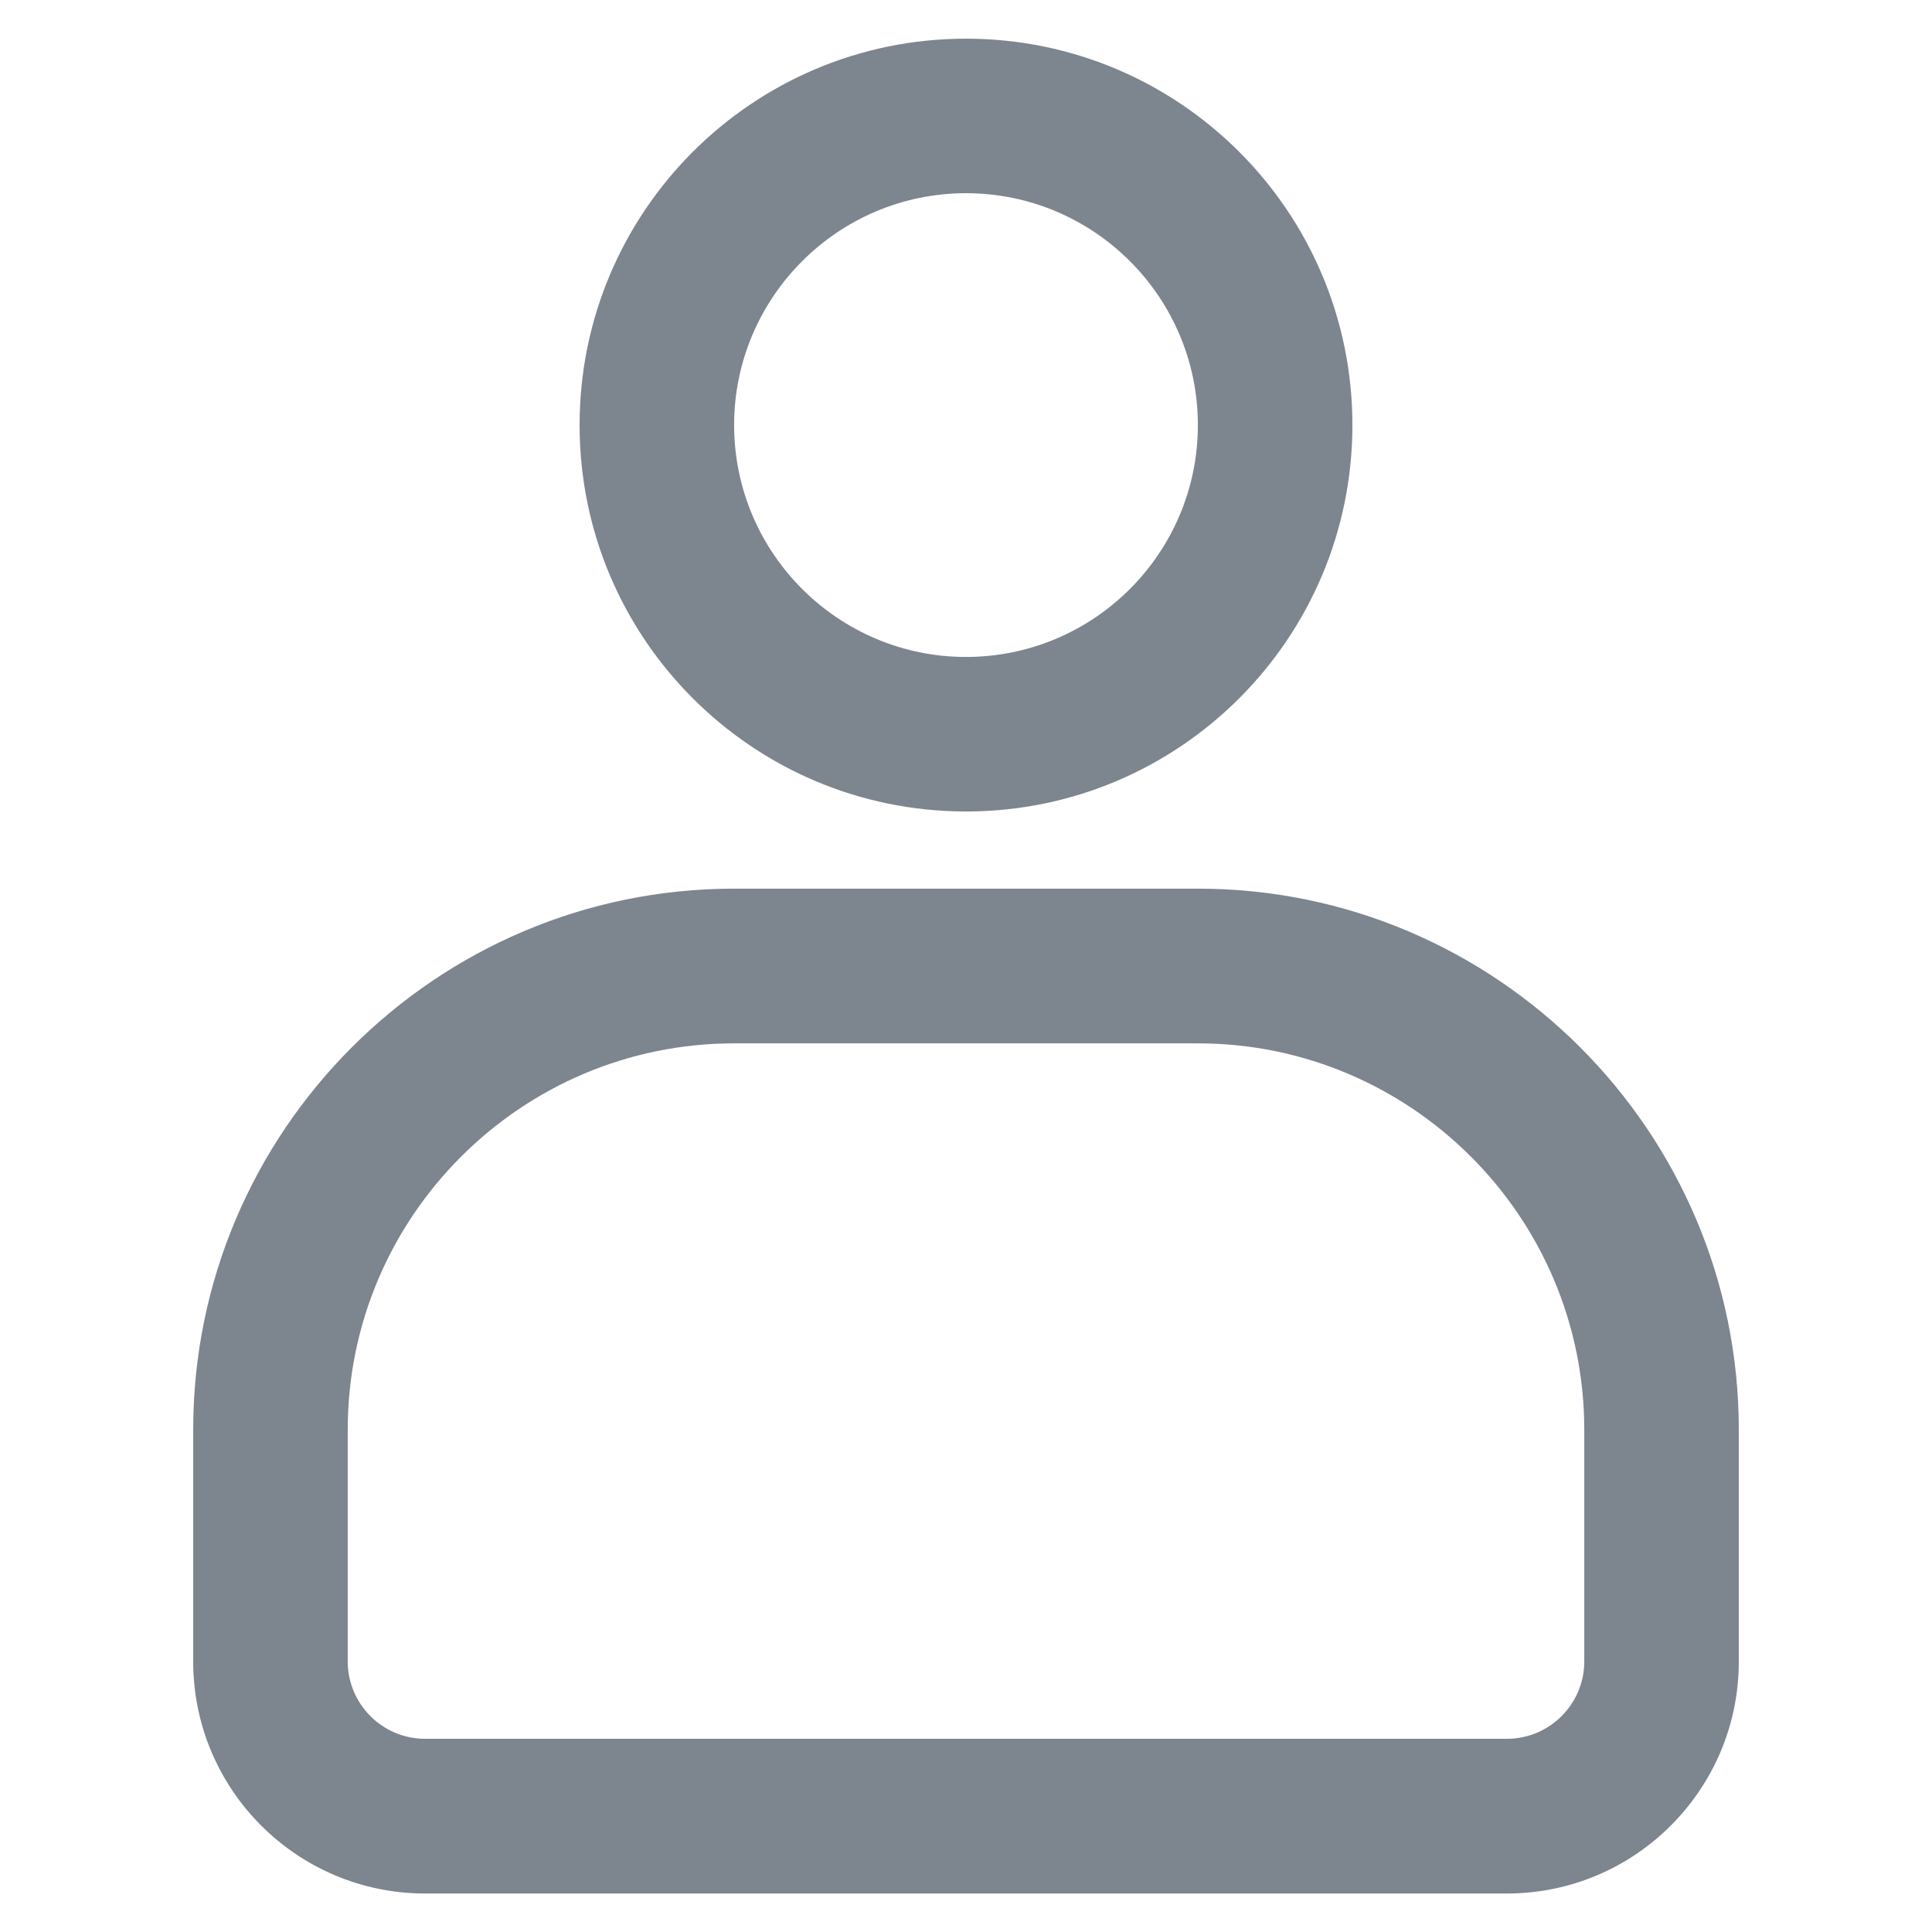
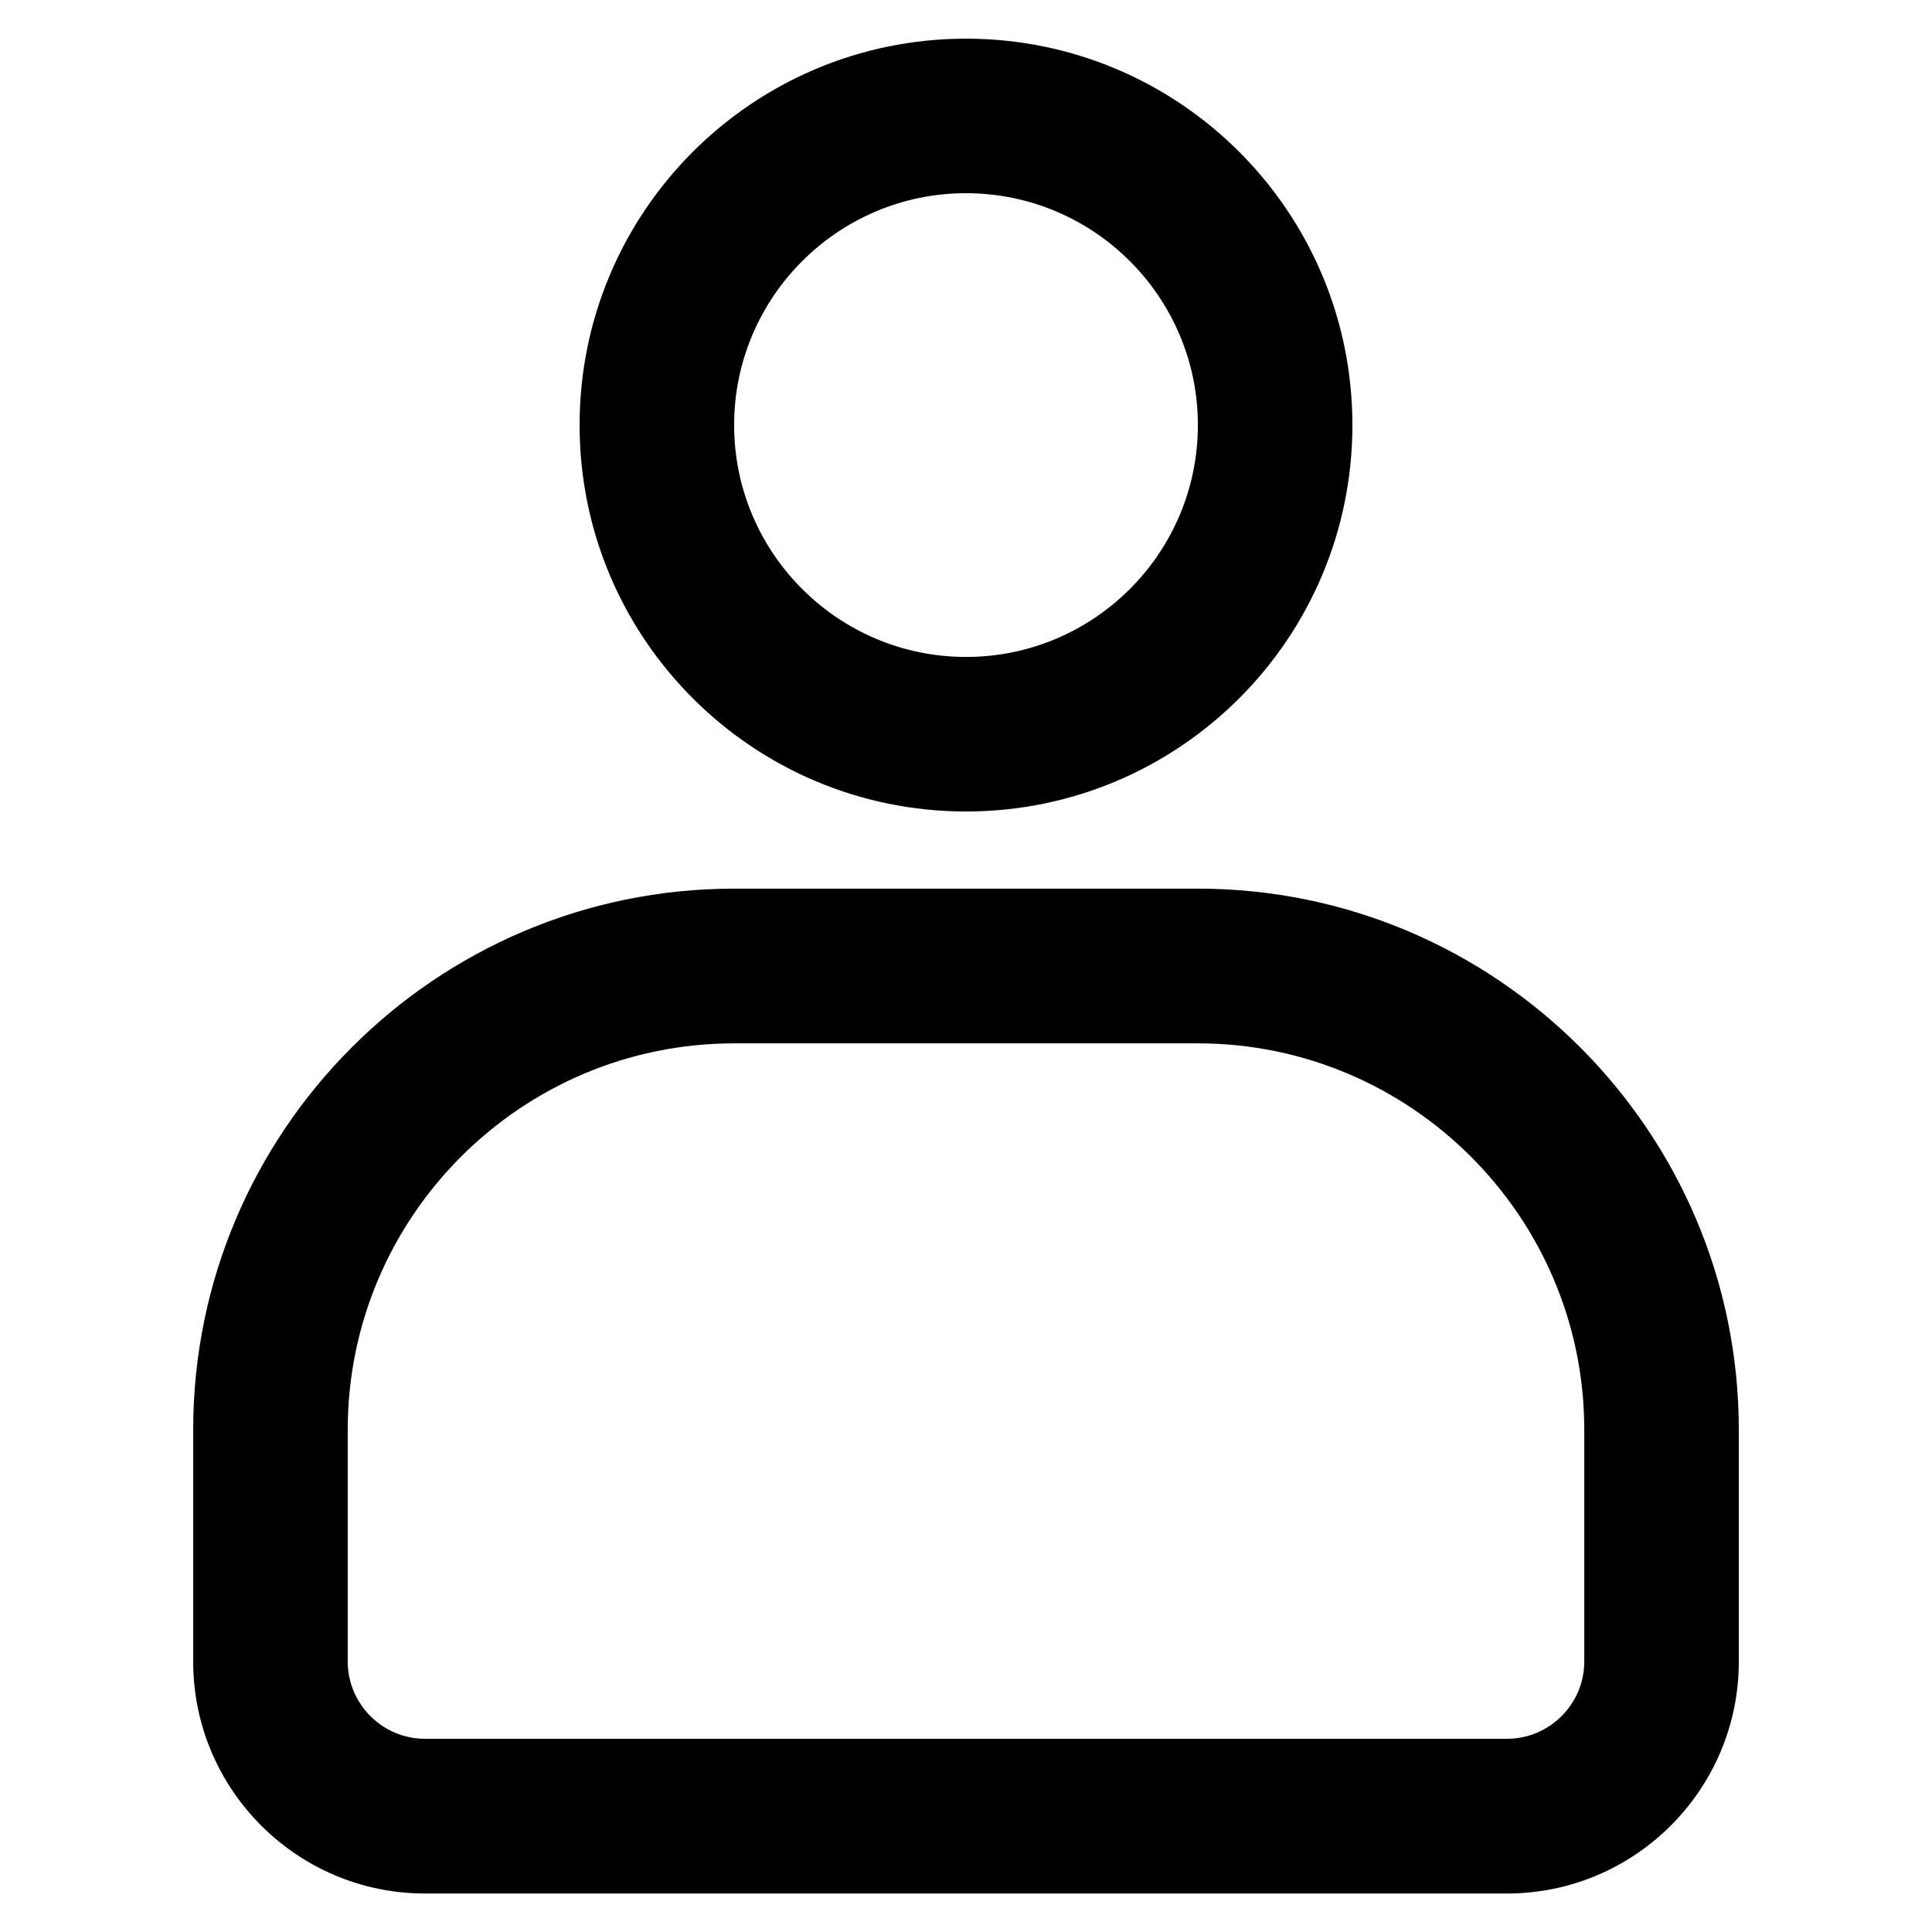
<svg xmlns="http://www.w3.org/2000/svg" t="1791770551535" class="icon" viewBox="0 0 1024 1024" version="1.1" p-id="9953" width="200" height="200">
-   <path d="M634.9 471H389.1C231 471 102.4 599.7 102.4 757.8v122.9c0 67.8 55.1 122.9 122.9 122.9h573.4c67.8 0 122.9-55.1 122.9-122.9V757.8C921.6 599.7 793 471 634.9 471z m204.8 409.6c0 22.6-18.4 41-41 41H225.3c-22.6 0-41-18.4-41-41V757.8c0-112.9 91.9-204.8 204.8-204.8h245.8c112.9 0 204.8 91.9 204.8 204.8v122.8zM512 430.1c113.1 0 204.8-91.7 204.8-204.8S625.1 20.5 512 20.5s-204.8 91.7-204.8 204.8S398.9 430.1 512 430.1z m0-327.7c67.8 0 122.9 55.1 122.9 122.9S579.8 348.2 512 348.2 389.1 293 389.1 225.3 444.2 102.4 512 102.4z" fill="#7d858f" p-id="9954" />
+   <path d="M634.9 471H389.1C231 471 102.4 599.7 102.4 757.8v122.9c0 67.8 55.1 122.9 122.9 122.9h573.4c67.8 0 122.9-55.1 122.9-122.9V757.8C921.6 599.7 793 471 634.9 471z m204.8 409.6c0 22.6-18.4 41-41 41H225.3c-22.6 0-41-18.4-41-41V757.8c0-112.9 91.9-204.8 204.8-204.8h245.8c112.9 0 204.8 91.9 204.8 204.8v122.8zM512 430.1c113.1 0 204.8-91.7 204.8-204.8S625.1 20.5 512 20.5s-204.8 91.7-204.8 204.8S398.9 430.1 512 430.1z m0-327.7c67.8 0 122.9 55.1 122.9 122.9S579.8 348.2 512 348.2 389.1 293 389.1 225.3 444.2 102.4 512 102.4z" fill="#000000" p-id="9954" />
</svg>
